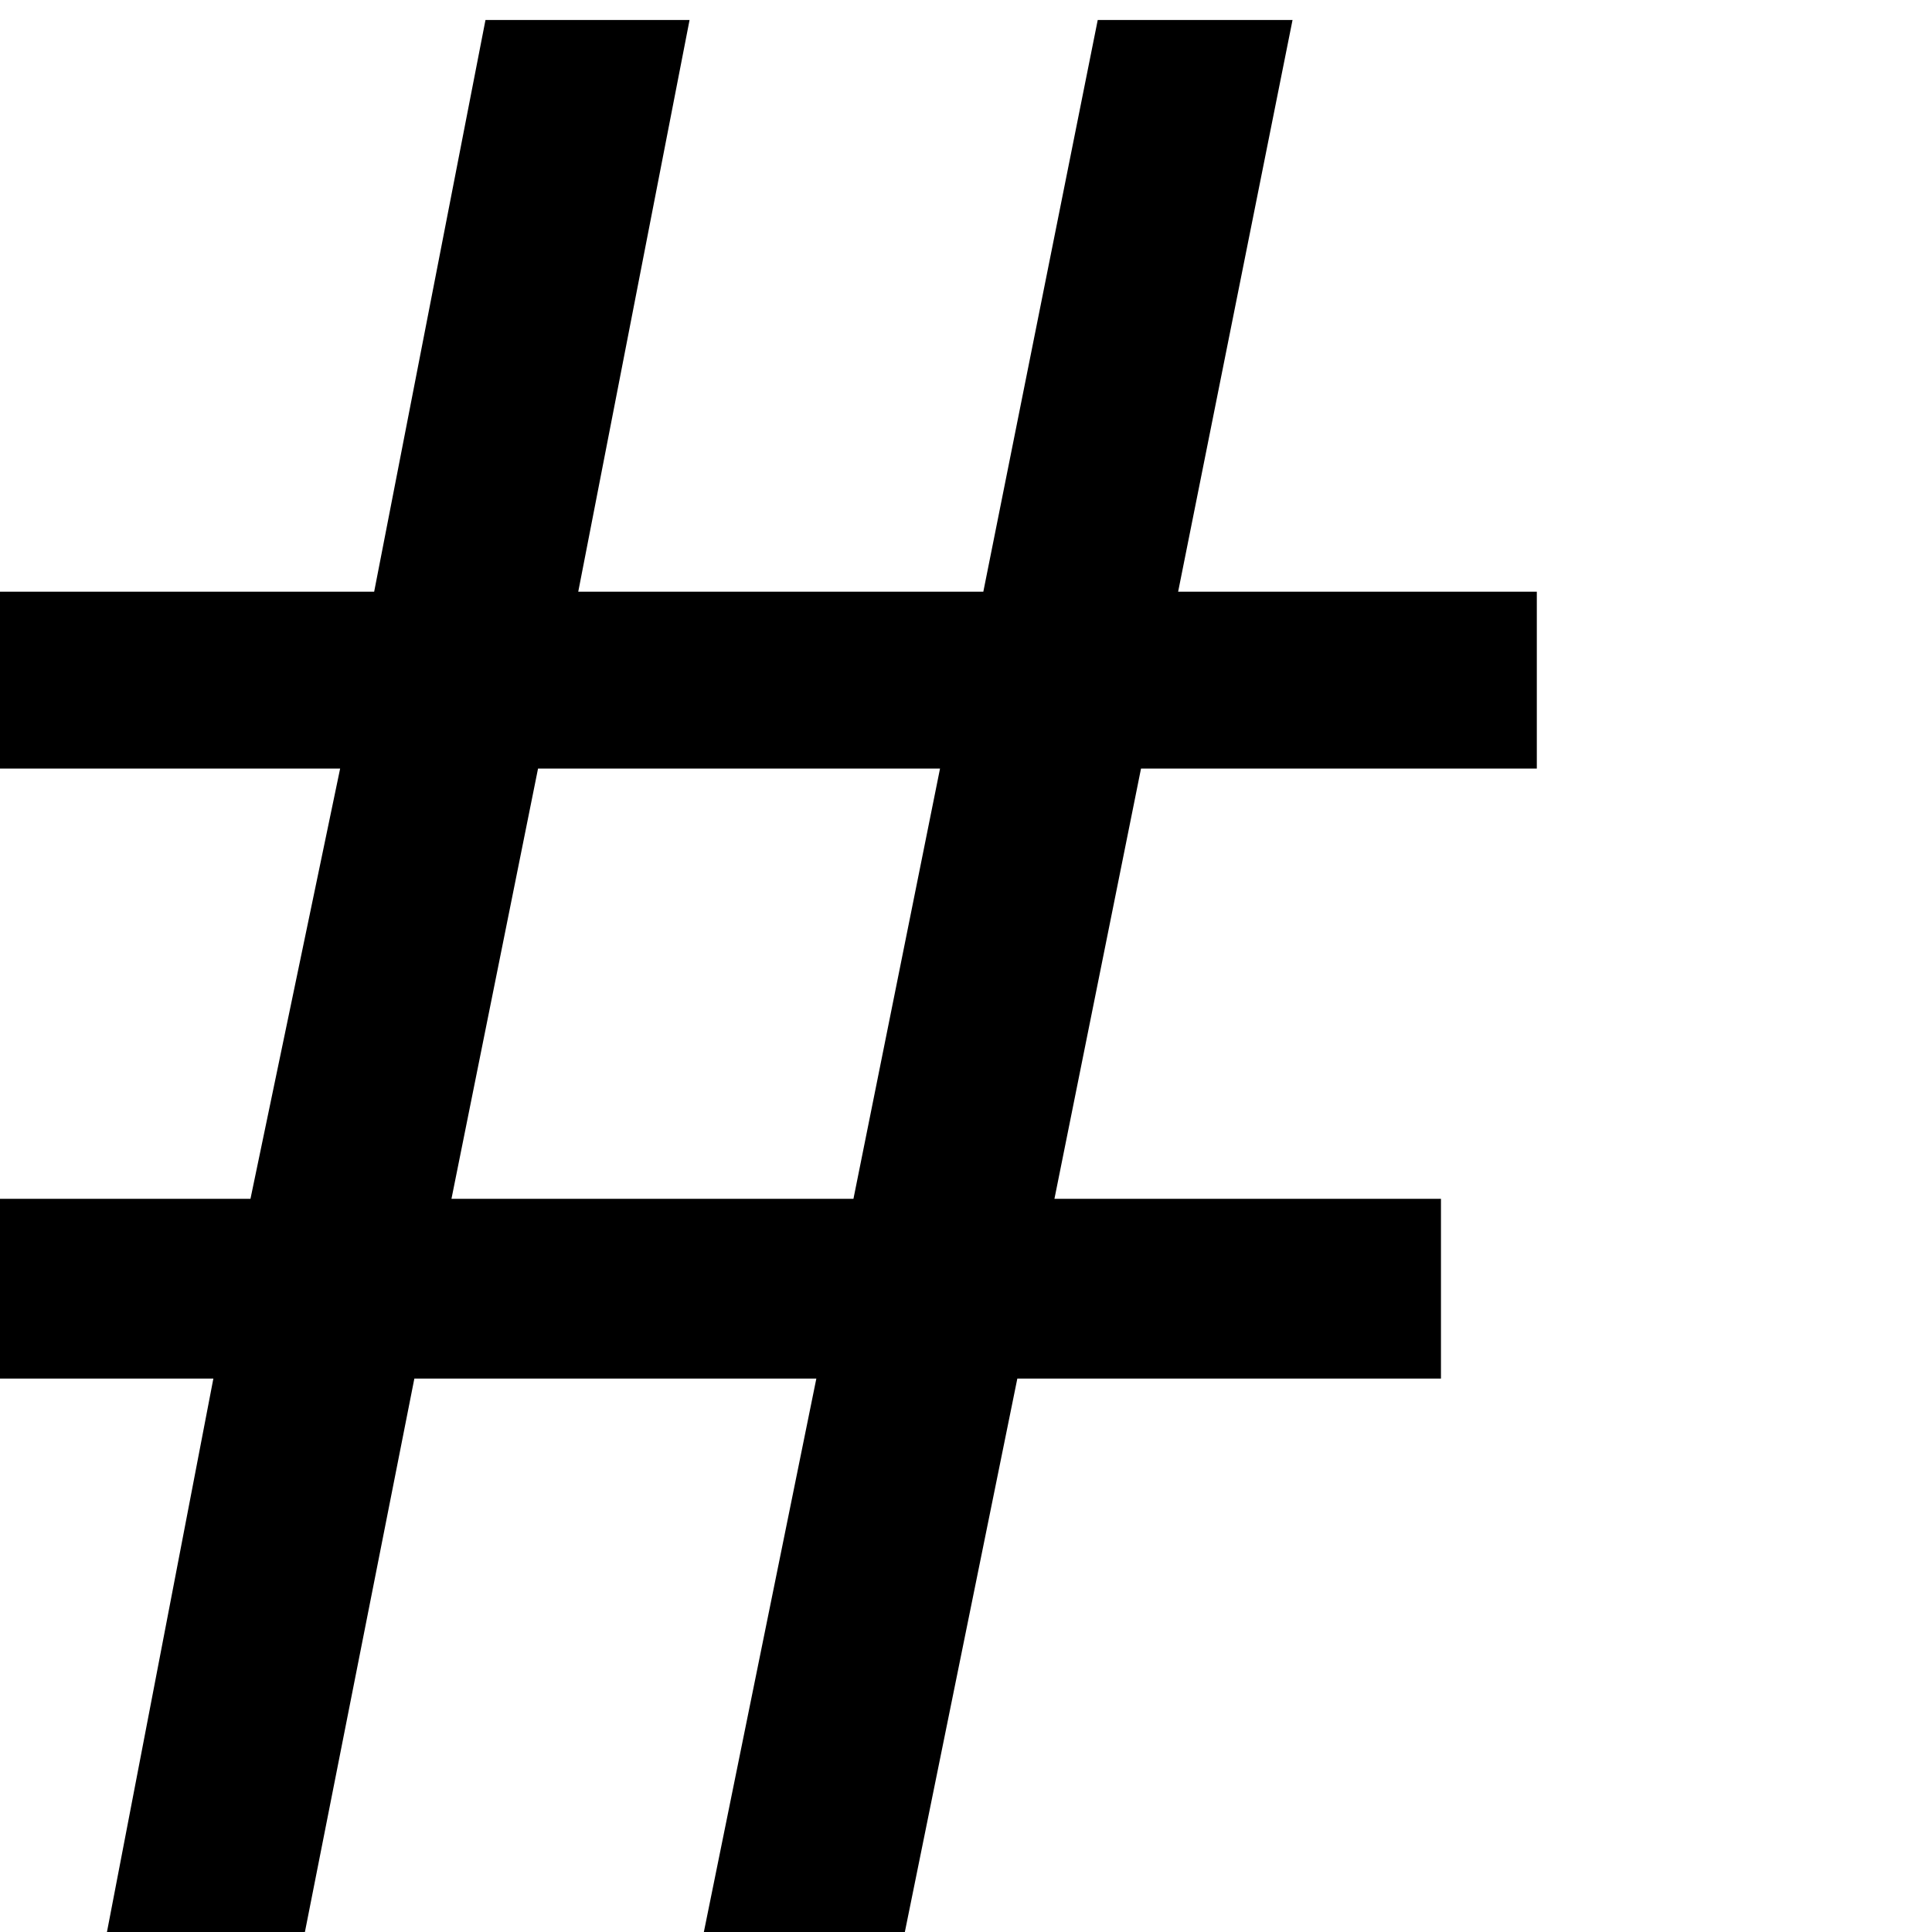
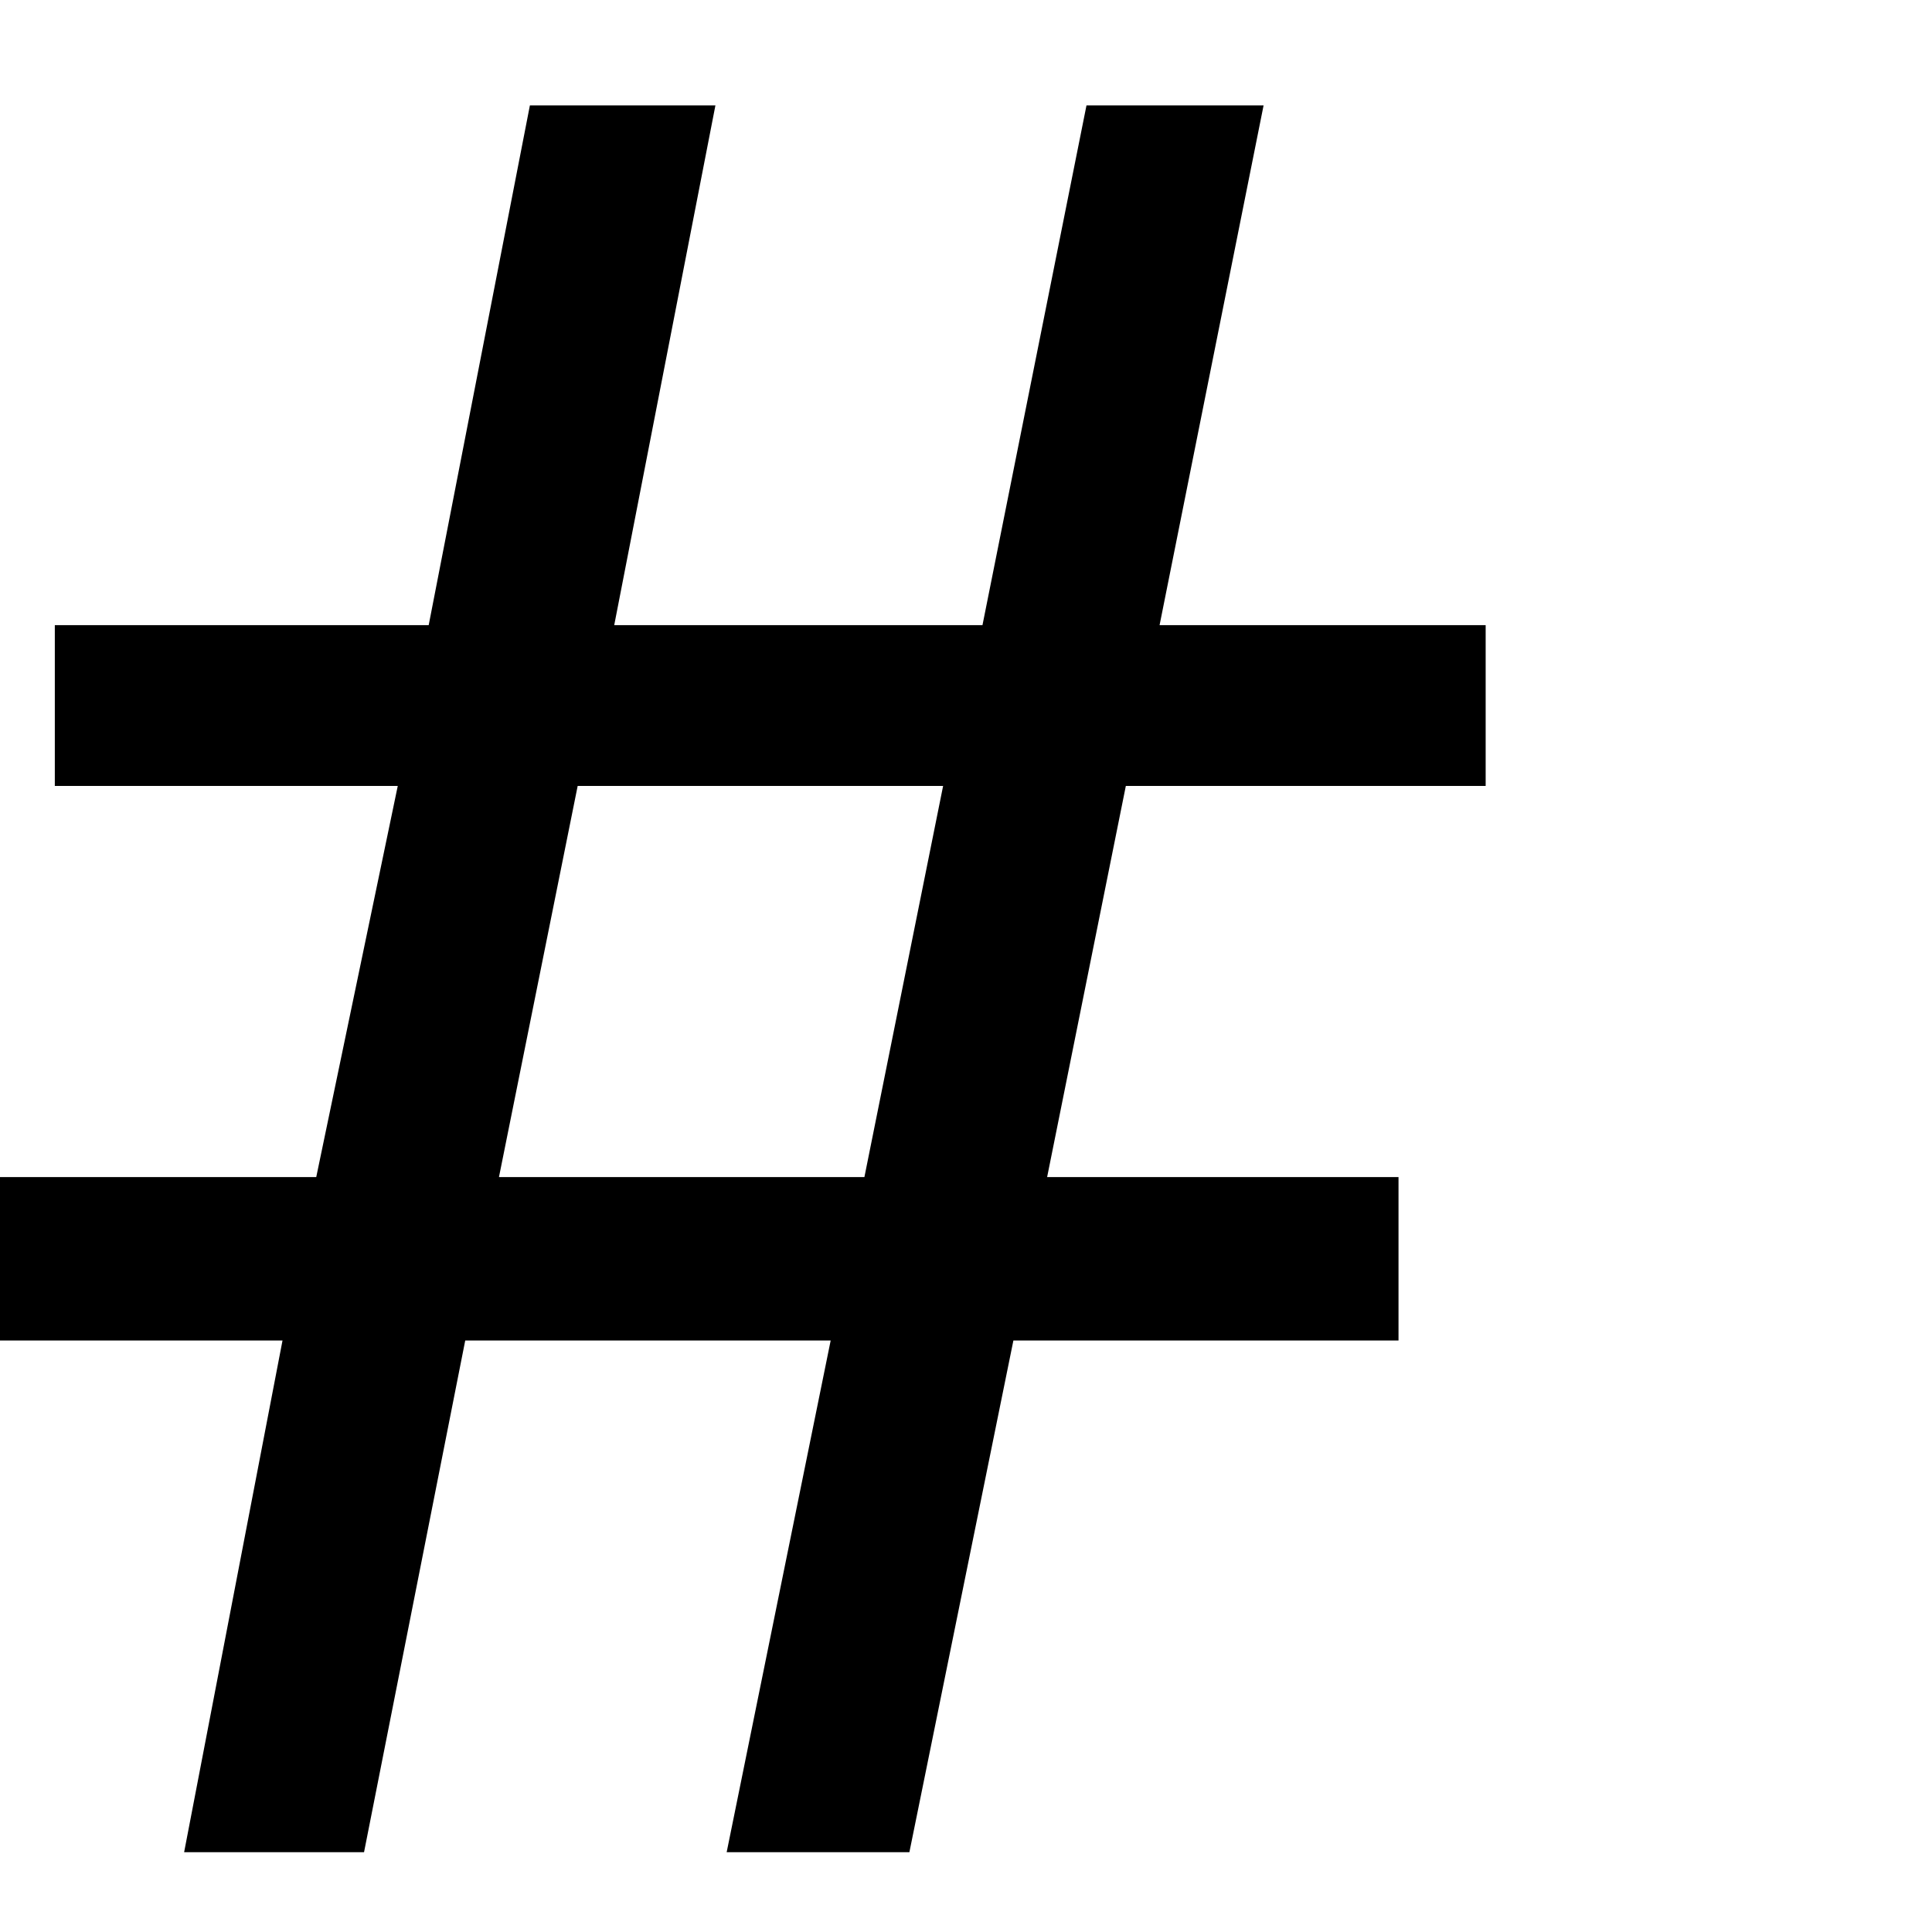
- <svg xmlns="http://www.w3.org/2000/svg" width="10" height="10" id="svg2" version="1.1">
+ <svg xmlns="http://www.w3.org/2000/svg" width="11" height="11" id="svg2" version="1.1">
  <defs id="defs4" />
-   <g id="layer1" transform="translate(0,-1042.362)">
-     <text xml:space="preserve" style="font-size:14.271px;font-style:normal;font-weight:normal;line-height:125%;letter-spacing:0px;word-spacing:0px;fill:#000000;fill-opacity:1;stroke:none;font-family:Sans" x="-1.077" y="1078.018" id="text3252" transform="scale(1.024329,0.9762485)">
-       <tspan id="tspan3254" x="-1.077" y="1078.018">#</tspan>
+   <g id="layer1" transform="translate(0,-1041.362)">
+     <text xml:space="preserve" style="font-size:14.271px;font-style:normal;font-weight:normal;line-height:125%;letter-spacing:0px;word-spacing:0px;fill:#000000;fill-opacity:1;stroke:none;font-family:Sans" x="-0.584" y="1077.501" id="text3252" transform="scale(1.024329,0.9762485)">
+       <tspan id="tspan3254" x="-0.584" y="1077.501">#</tspan>
    </text>
  </g>
</svg>
